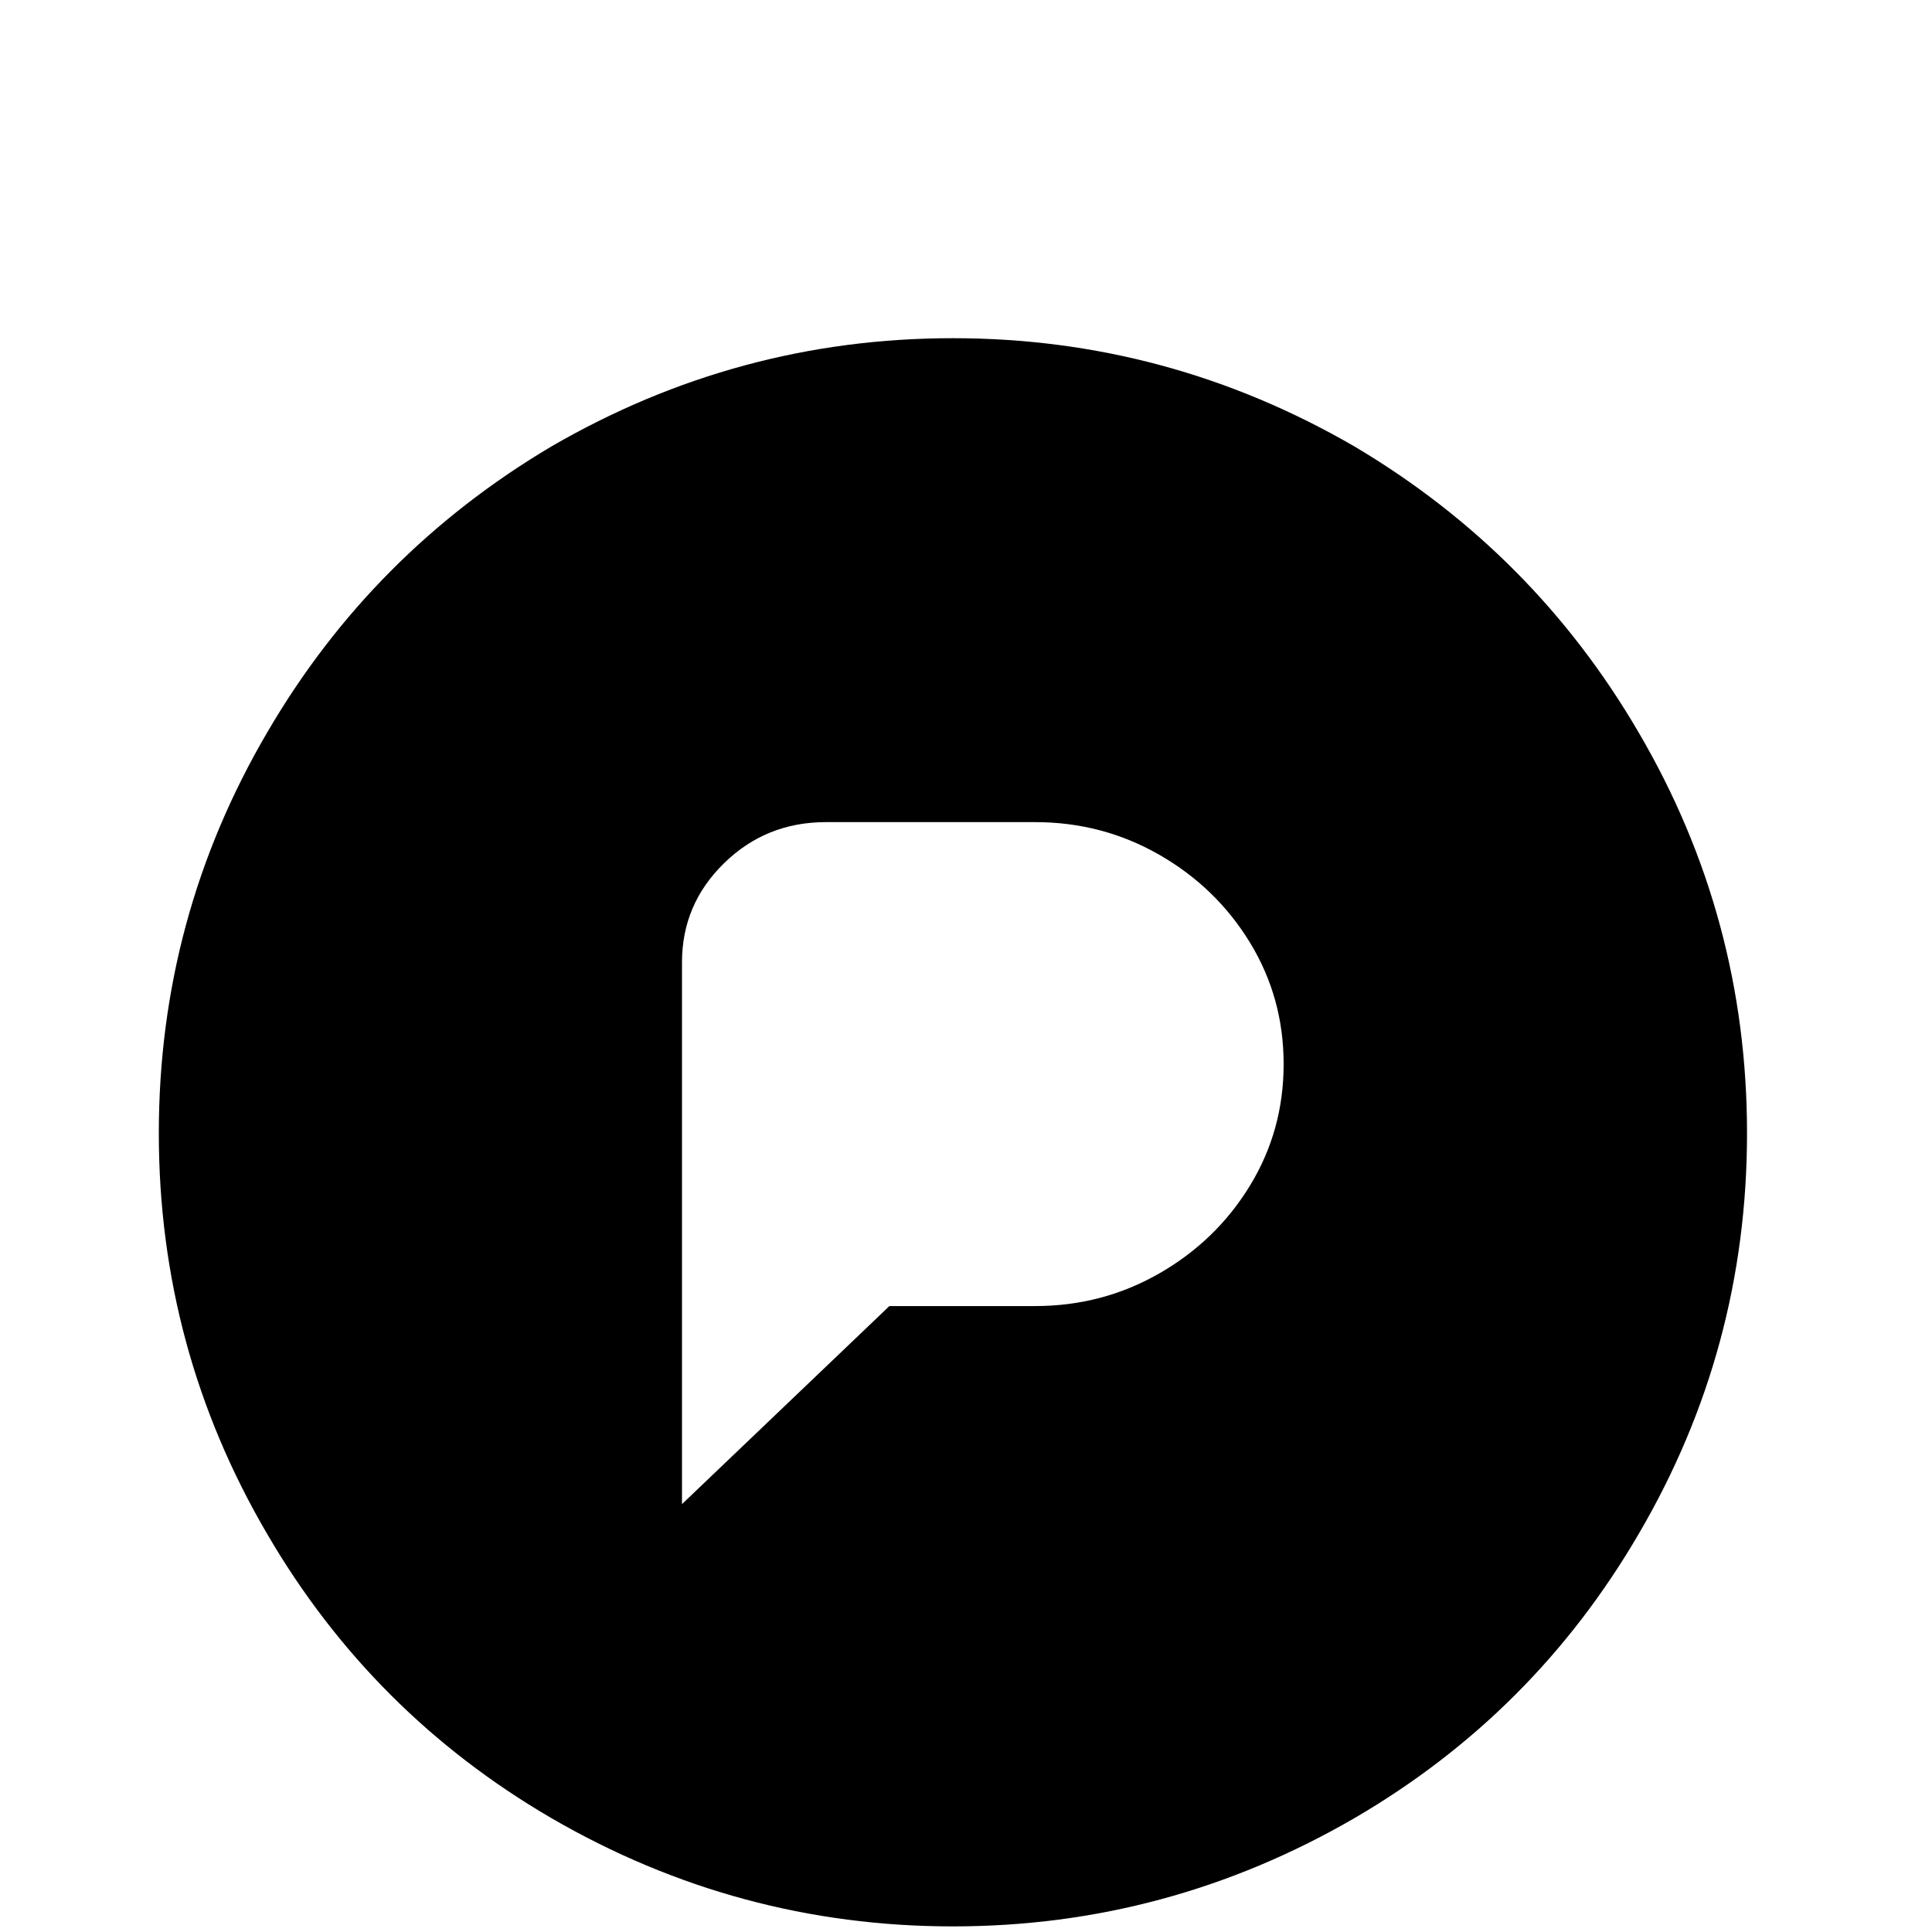
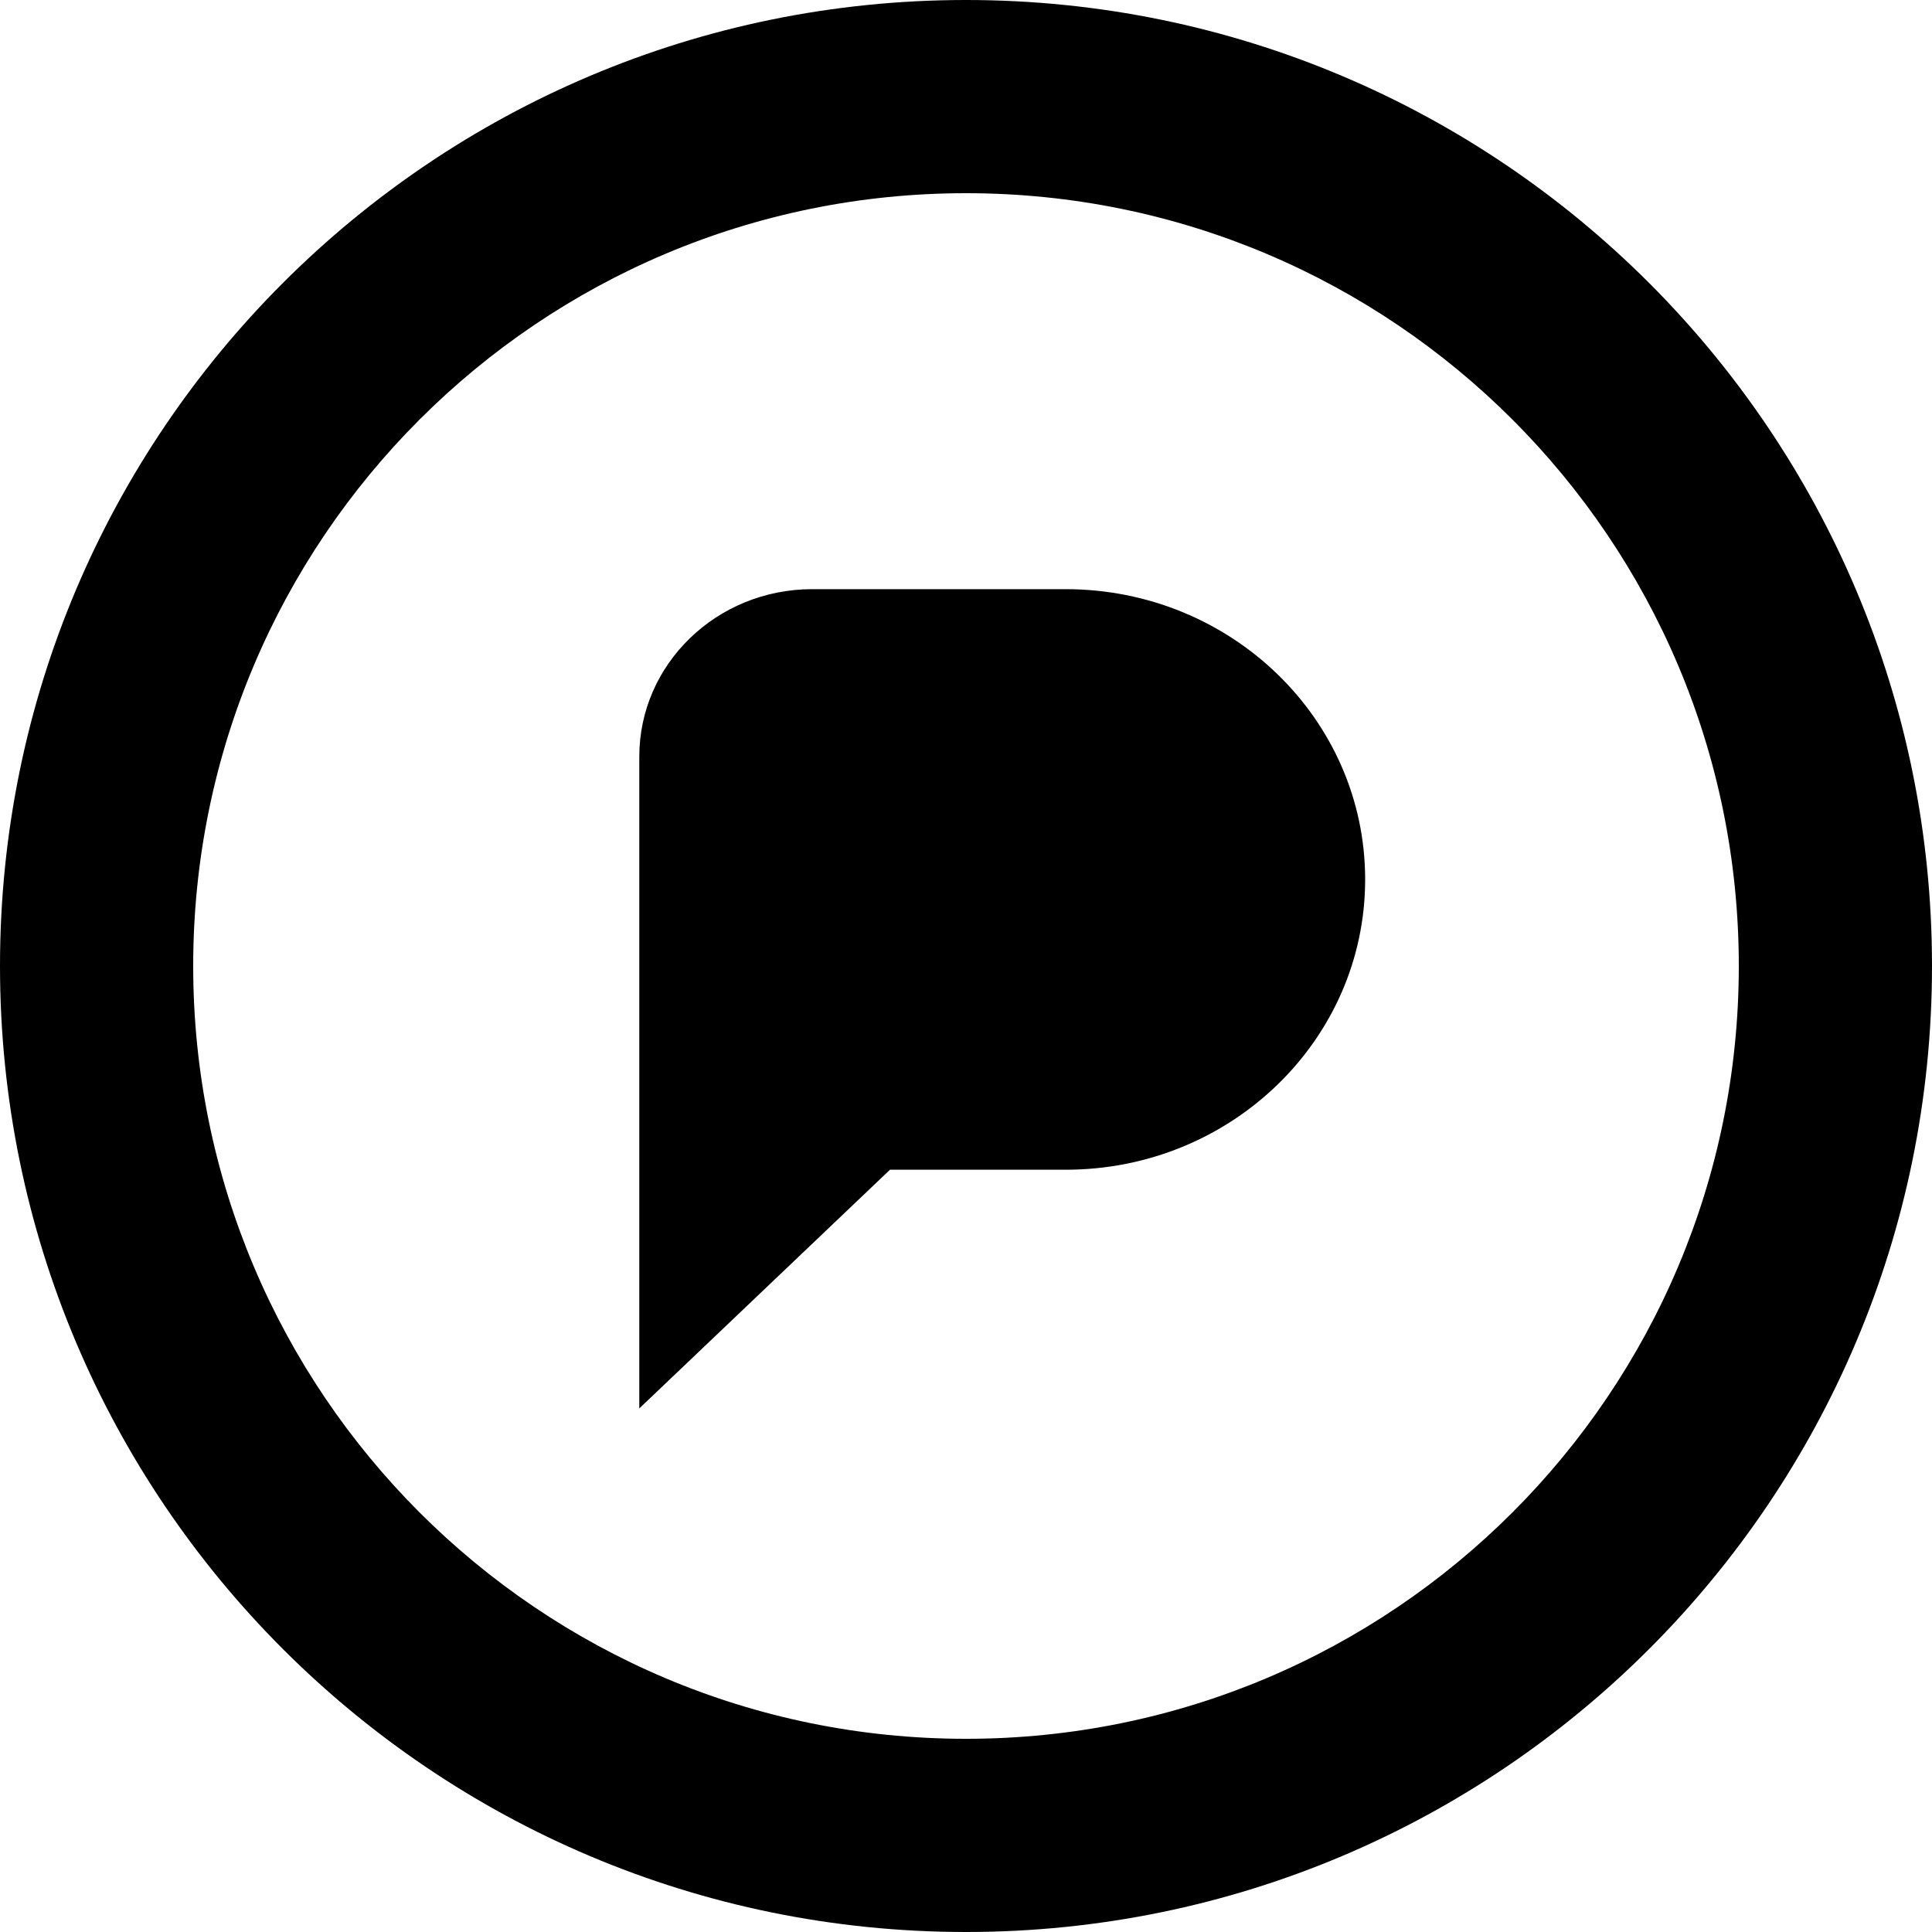
- <svg role="img" viewBox="-10 -5 1034 1034" version="1.1">
-   <path d="M500 176q-115 0 -215 58q-96 57 -152 153q-58 99 -58 214.5t58 214.5q56 96 152 152q100 58 215 58t215 -58q96 -56 152 -152q58 -99 58 -214.5t-58 -214.5q-56 -96 -152 -153q-100 -58 -215 -58zM432 435h112q36 0 66.5 17.5t48.5 47t18 65t-18 65t-48.5 47t-66.5 17.5 h-78l-111 106v-290q0 -31 22.5 -53t54.5 -22z" />
+ <svg xmlns="http://www.w3.org/2000/svg" viewBox="2 2 20 20">
+   <path fill="none" d="M0 0H24V24H0z" />
+   <path d="M12 2c5.523 0 10 4.477 10 10s-4.477 10-10 10S2 17.523 2 12 6.477 2 12 2zm0 2c-4.418 0-8 3.582-8 8s3.582 8 8 8 8-3.582 8-8-3.582-8-8-8zm1.031 4.099c1.713 0 3.101 1.345 3.101 3.005s-1.388 3.005-3.1 3.005h-1.819L8.618 16.58V9.832c0-.957.801-1.733 1.79-1.733h2.623z" />
</svg>
